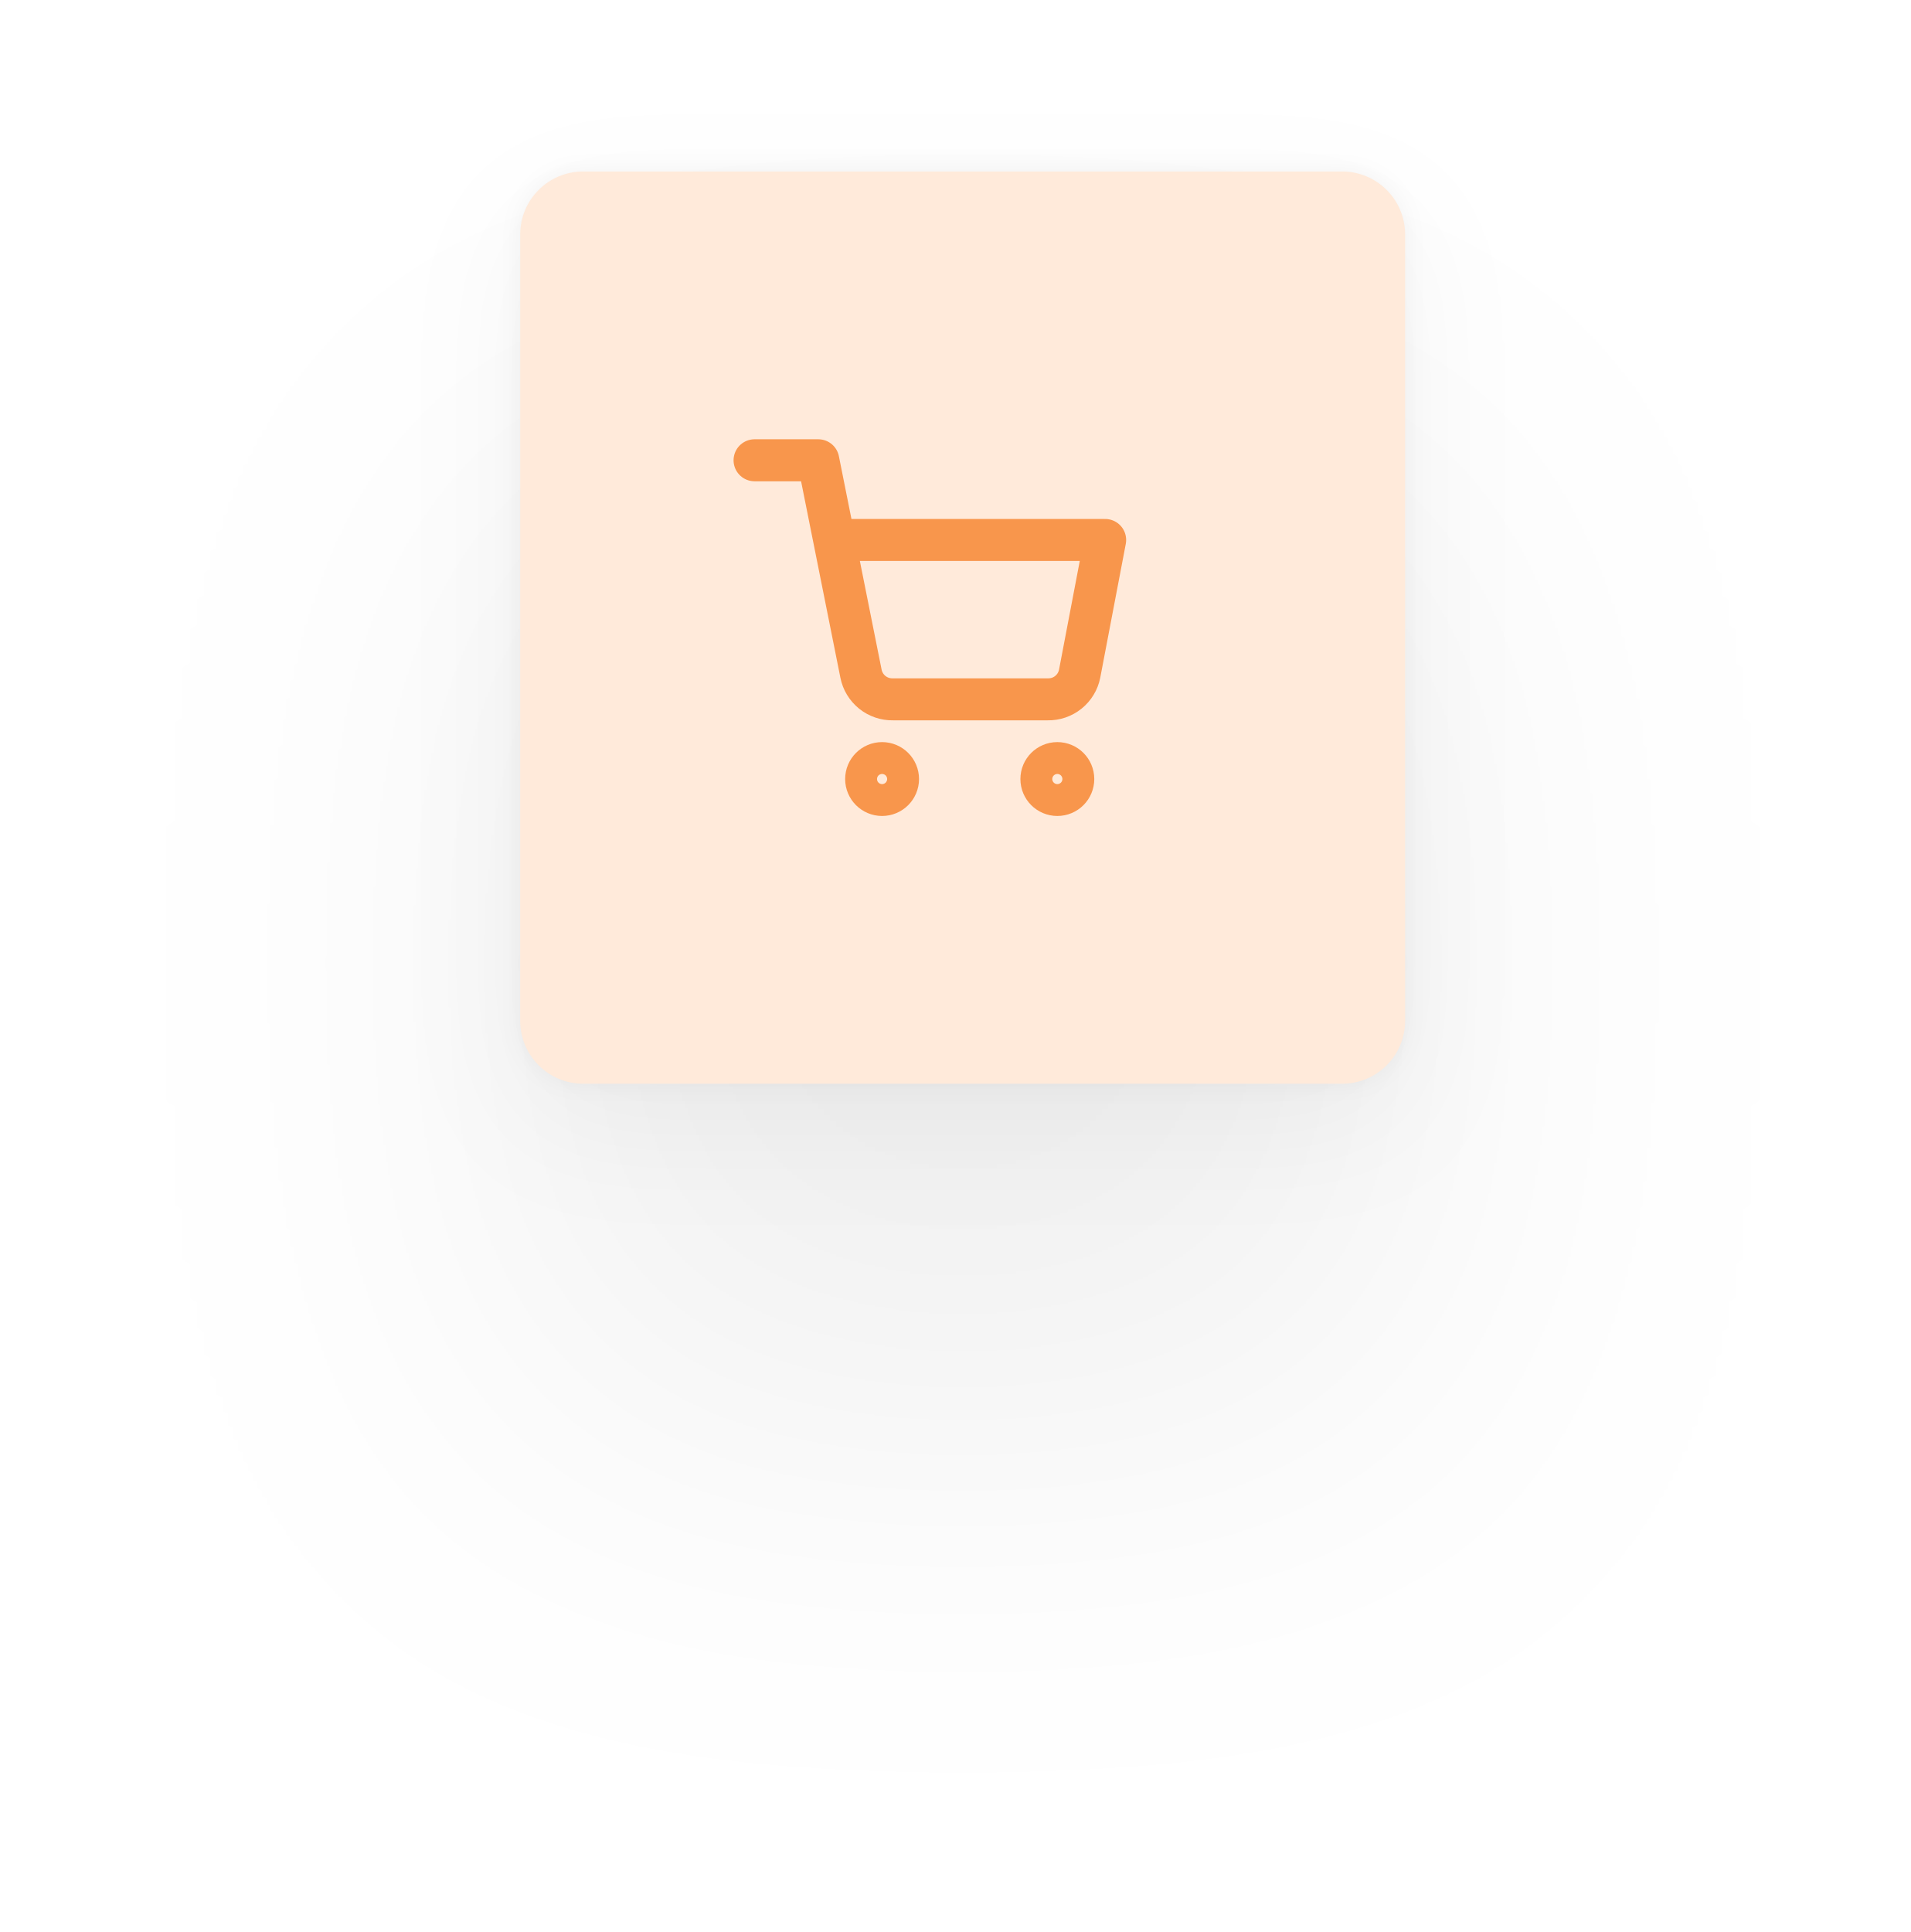
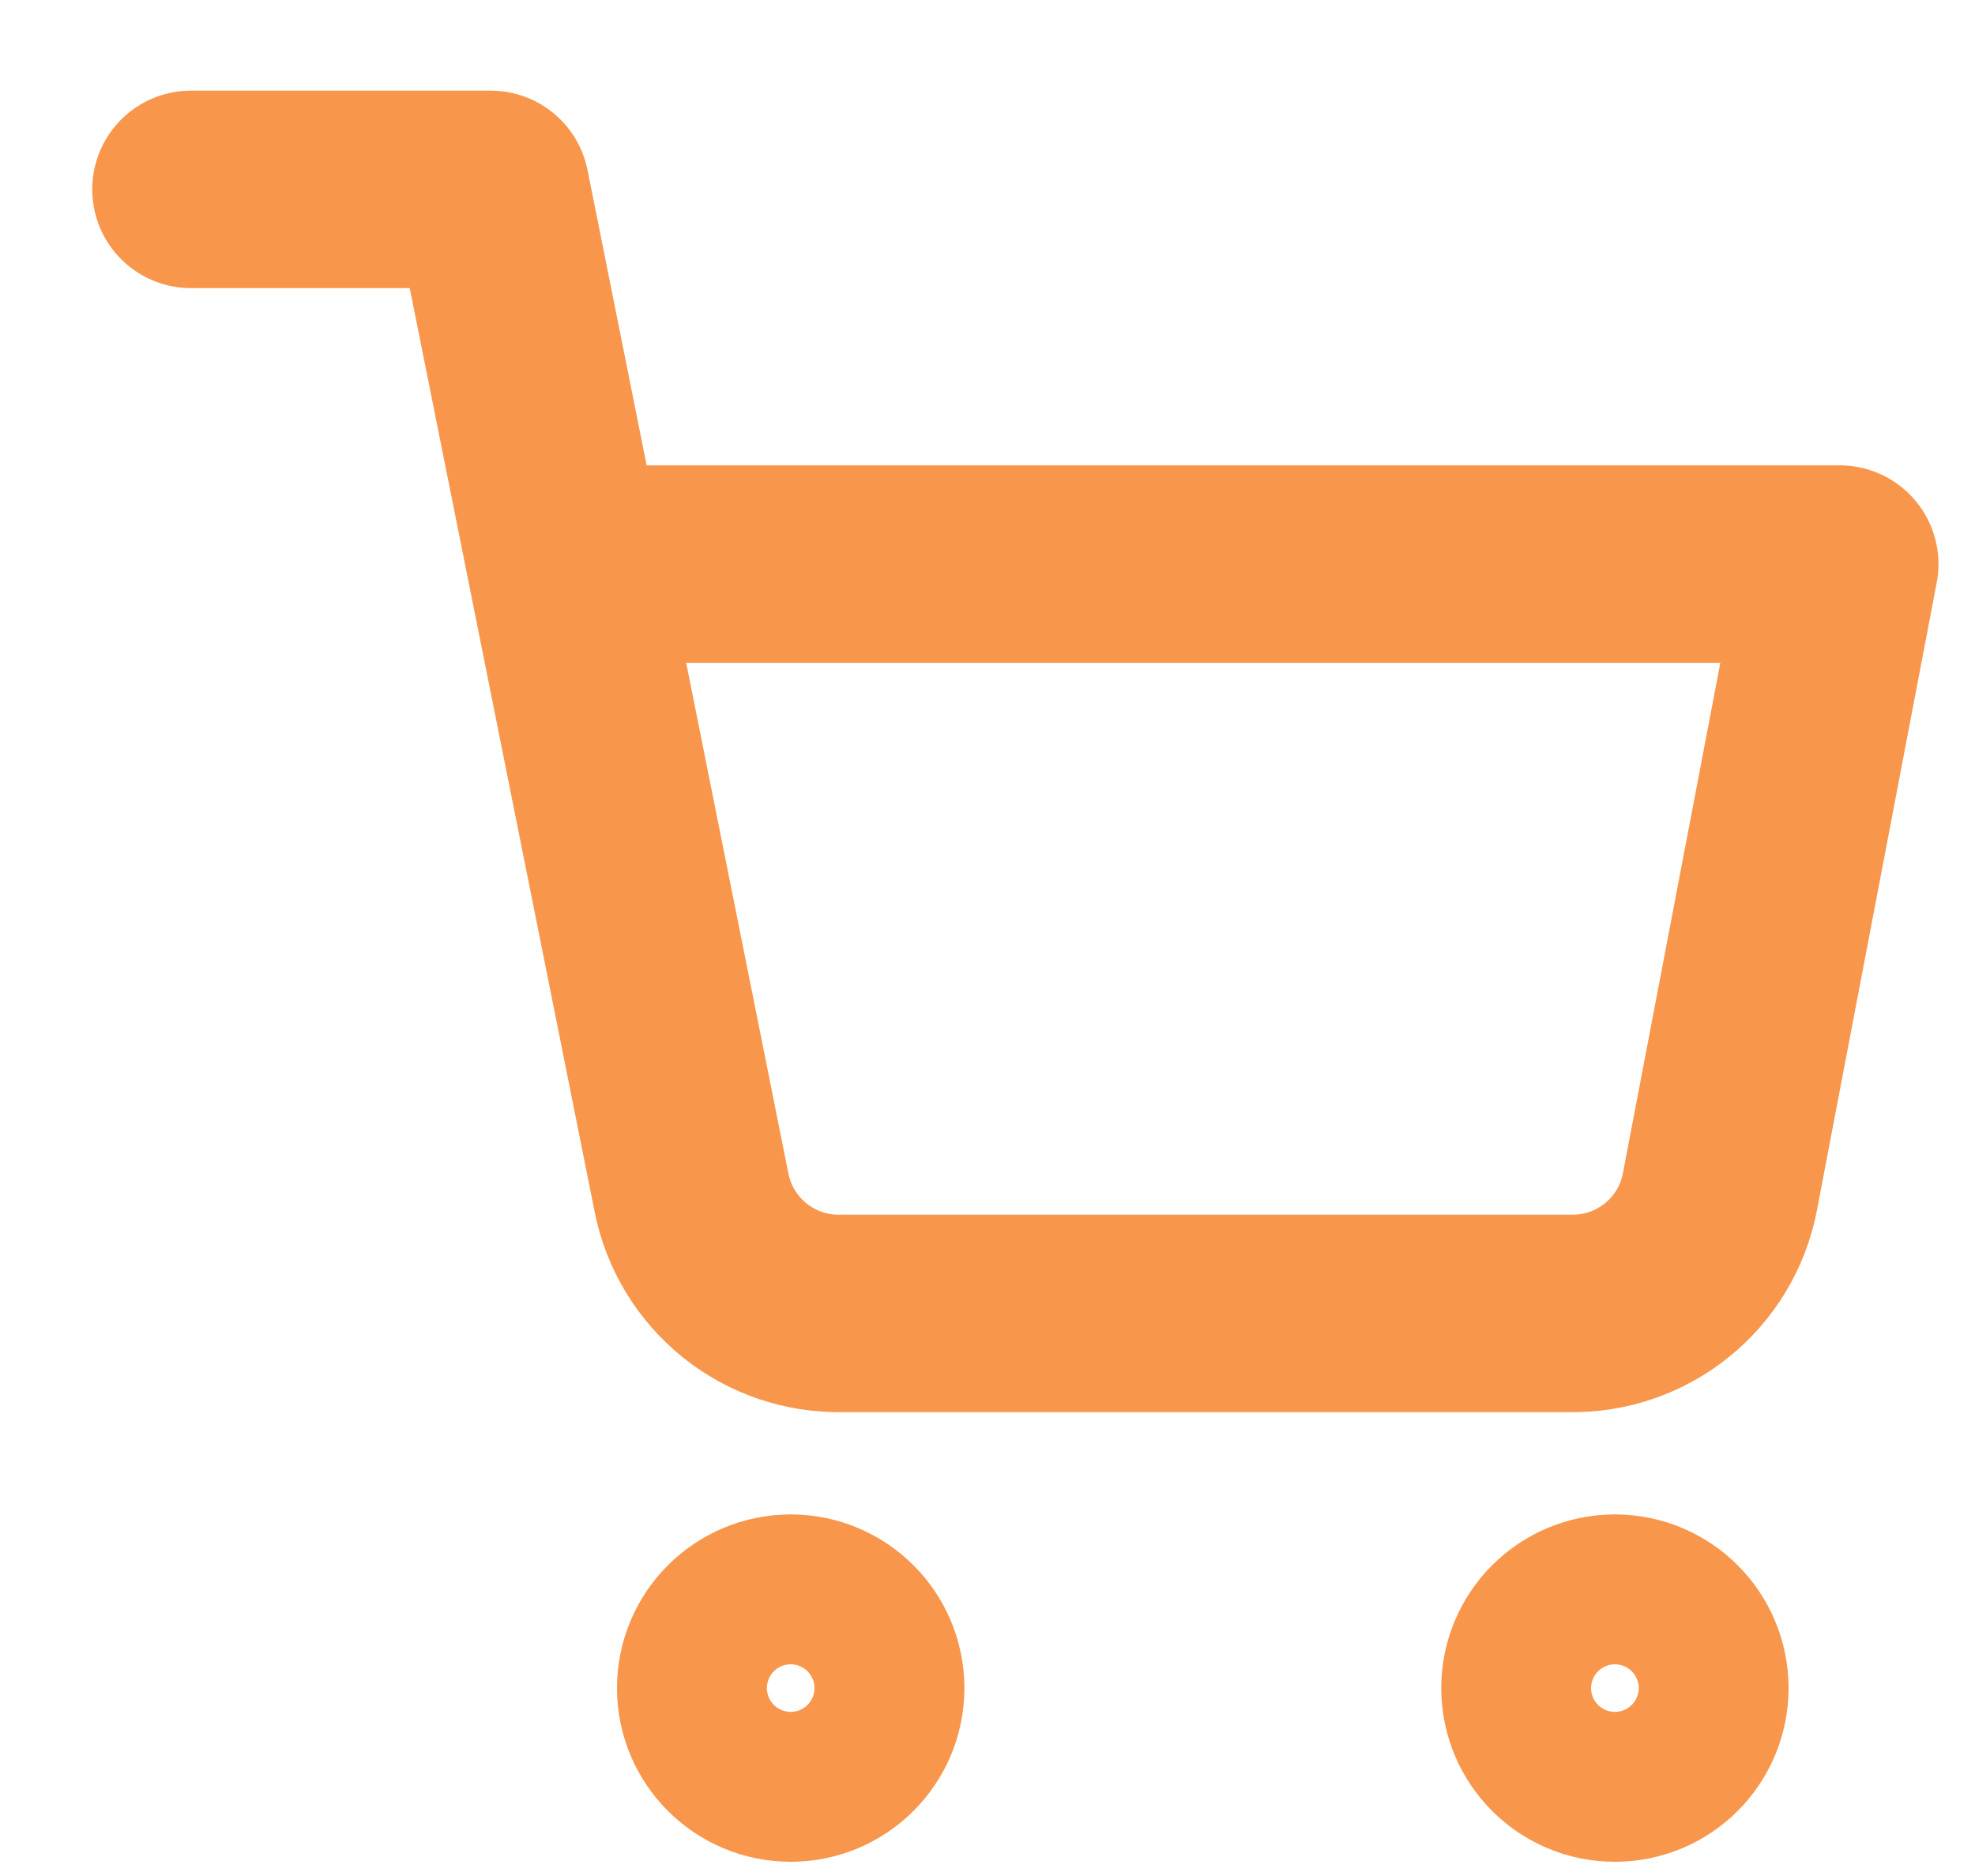
- <svg xmlns="http://www.w3.org/2000/svg" width="91" height="92" viewBox="0 0 91 92" fill="none">
-   <g filter="url(#filter0_ddd_1_238)">
-     <rect x="24.773" y="8.166" width="42.142" height="43.441" rx="3" fill="#FFEADA" />
-   </g>
-   <path d="M42.007 37.856C42.426 37.856 42.766 37.516 42.766 37.097C42.766 36.678 42.426 36.338 42.007 36.338C41.588 36.338 41.248 36.678 41.248 37.097C41.248 37.516 41.588 37.856 42.007 37.856Z" stroke="#F8964C" stroke-width="2" stroke-linecap="round" stroke-linejoin="round" />
-   <path d="M50.353 37.856C50.773 37.856 51.112 37.516 51.112 37.097C51.112 36.678 50.773 36.338 50.353 36.338C49.934 36.338 49.594 36.678 49.594 37.097C49.594 37.516 49.934 37.856 50.353 37.856Z" stroke="#F8964C" stroke-width="2" stroke-linecap="round" stroke-linejoin="round" />
-   <path d="M35.934 21.918H38.969L41.003 32.08C41.072 32.43 41.263 32.743 41.54 32.967C41.818 33.19 42.165 33.309 42.521 33.302H49.897C50.254 33.309 50.601 33.19 50.878 32.967C51.156 32.743 51.346 32.43 51.415 32.08L52.63 25.713H39.728" stroke="#F8964C" stroke-width="2" stroke-linecap="round" stroke-linejoin="round" />
-   <defs>
-     <filter id="filter0_ddd_1_238" x="0.773" y="0.166" width="90.142" height="91.441" filterUnits="userSpaceOnUse" color-interpolation-filters="sRGB">
-       <feFlood flood-opacity="0" result="BackgroundImageFix" />
-       <feColorMatrix in="SourceAlpha" type="matrix" values="0 0 0 0 0 0 0 0 0 0 0 0 0 0 0 0 0 0 127 0" result="hardAlpha" />
-       <feOffset />
-       <feGaussianBlur stdDeviation="0.5" />
-       <feColorMatrix type="matrix" values="0 0 0 0 0 0 0 0 0 0 0 0 0 0 0 0 0 0 0.04 0" />
-       <feBlend mode="normal" in2="BackgroundImageFix" result="effect1_dropShadow_1_238" />
-       <feColorMatrix in="SourceAlpha" type="matrix" values="0 0 0 0 0 0 0 0 0 0 0 0 0 0 0 0 0 0 127 0" result="hardAlpha" />
-       <feOffset dy="2" />
-       <feGaussianBlur stdDeviation="3" />
-       <feColorMatrix type="matrix" values="0 0 0 0 0 0 0 0 0 0 0 0 0 0 0 0 0 0 0.04 0" />
-       <feBlend mode="normal" in2="effect1_dropShadow_1_238" result="effect2_dropShadow_1_238" />
-       <feColorMatrix in="SourceAlpha" type="matrix" values="0 0 0 0 0 0 0 0 0 0 0 0 0 0 0 0 0 0 127 0" result="hardAlpha" />
-       <feOffset dy="16" />
-       <feGaussianBlur stdDeviation="12" />
-       <feColorMatrix type="matrix" values="0 0 0 0 0 0 0 0 0 0 0 0 0 0 0 0 0 0 0.06 0" />
-       <feBlend mode="normal" in2="effect2_dropShadow_1_238" result="effect3_dropShadow_1_238" />
-       <feBlend mode="normal" in="SourceGraphic" in2="effect3_dropShadow_1_238" result="shape" />
-     </filter>
-   </defs>
+ <svg xmlns="http://www.w3.org/2000/svg" width="20" height="19" viewBox="0 0 20 19" fill="none">
+   <path d="M8.007 17.856C8.426 17.856 8.766 17.516 8.766 17.097C8.766 16.678 8.426 16.338 8.007 16.338C7.588 16.338 7.248 16.678 7.248 17.097C7.248 17.516 7.588 17.856 8.007 17.856Z" stroke="#F8964C" stroke-width="2" stroke-linecap="round" stroke-linejoin="round" />
+   <path d="M16.353 17.856C16.773 17.856 17.112 17.516 17.112 17.097C17.112 16.678 16.773 16.338 16.353 16.338C15.934 16.338 15.595 16.678 15.595 17.097C15.595 17.516 15.934 17.856 16.353 17.856Z" stroke="#F8964C" stroke-width="2" stroke-linecap="round" stroke-linejoin="round" />
+   <path d="M1.934 1.918H4.969L7.003 12.08C7.072 12.43 7.263 12.743 7.54 12.967C7.817 13.19 8.165 13.309 8.521 13.302H15.897C16.254 13.309 16.601 13.19 16.878 12.967C17.156 12.743 17.346 12.43 17.415 12.08L18.63 5.713H5.728" stroke="#F8964C" stroke-width="2" stroke-linecap="round" stroke-linejoin="round" />
</svg>
